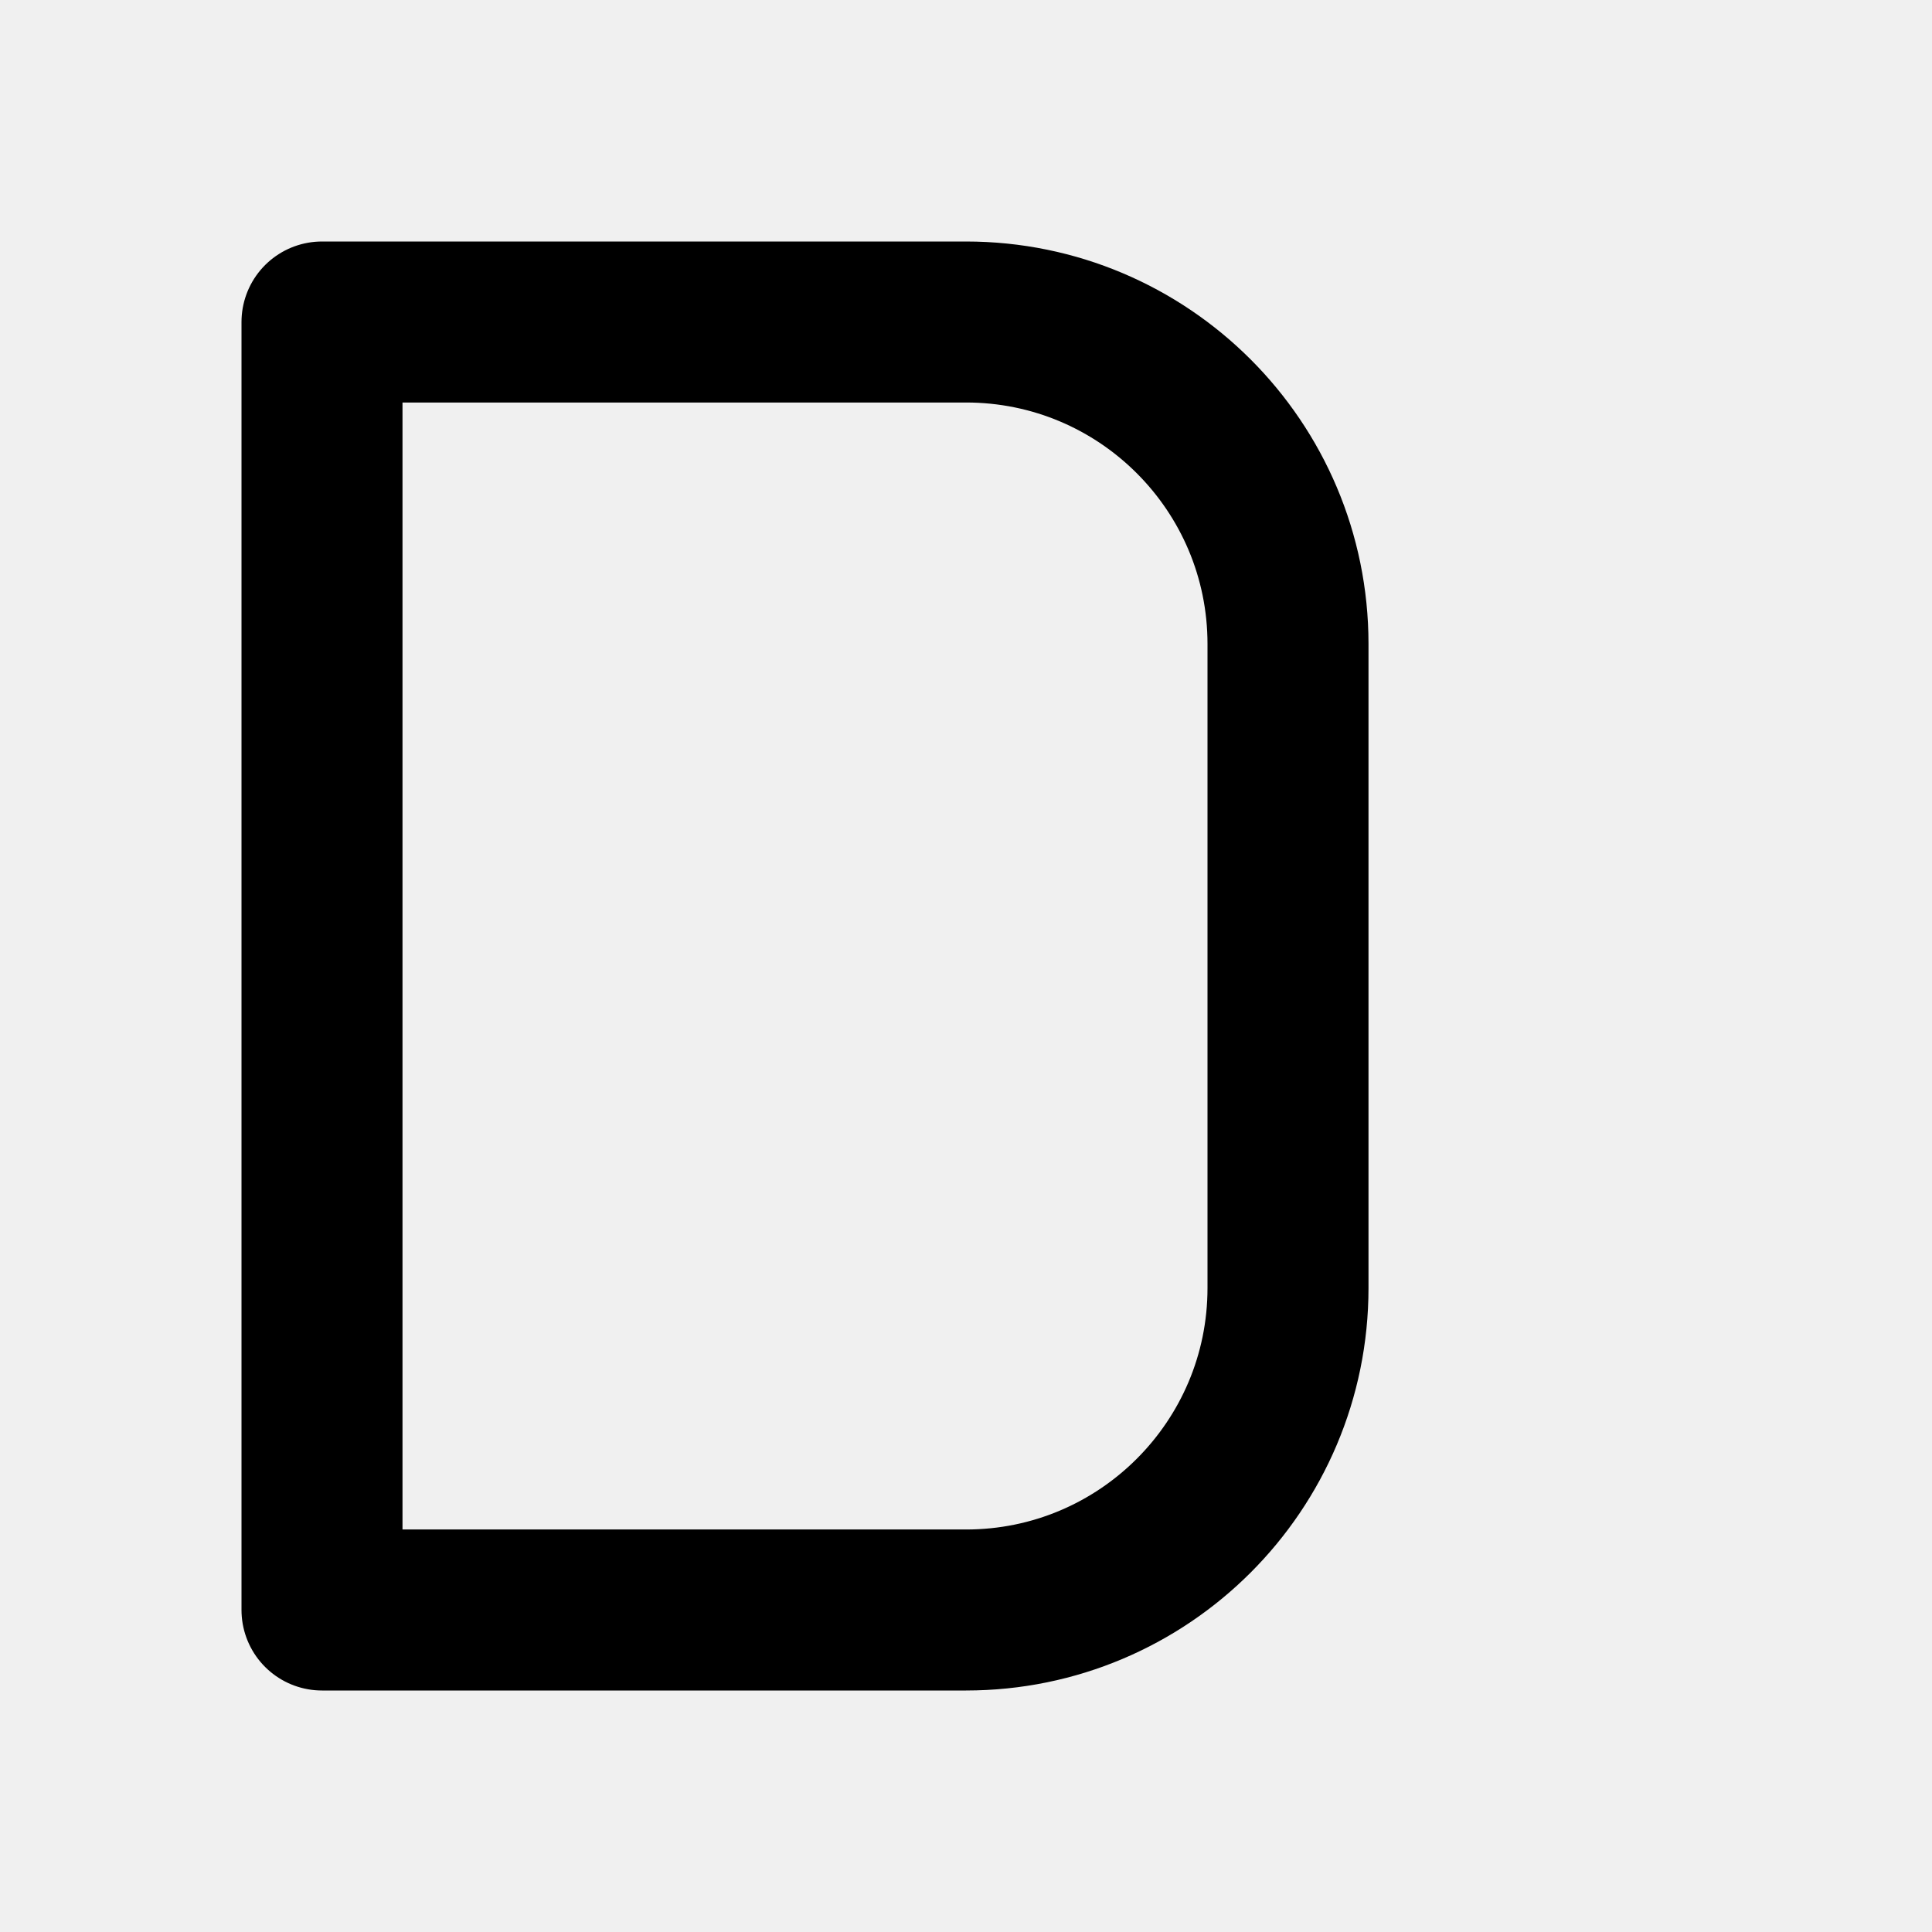
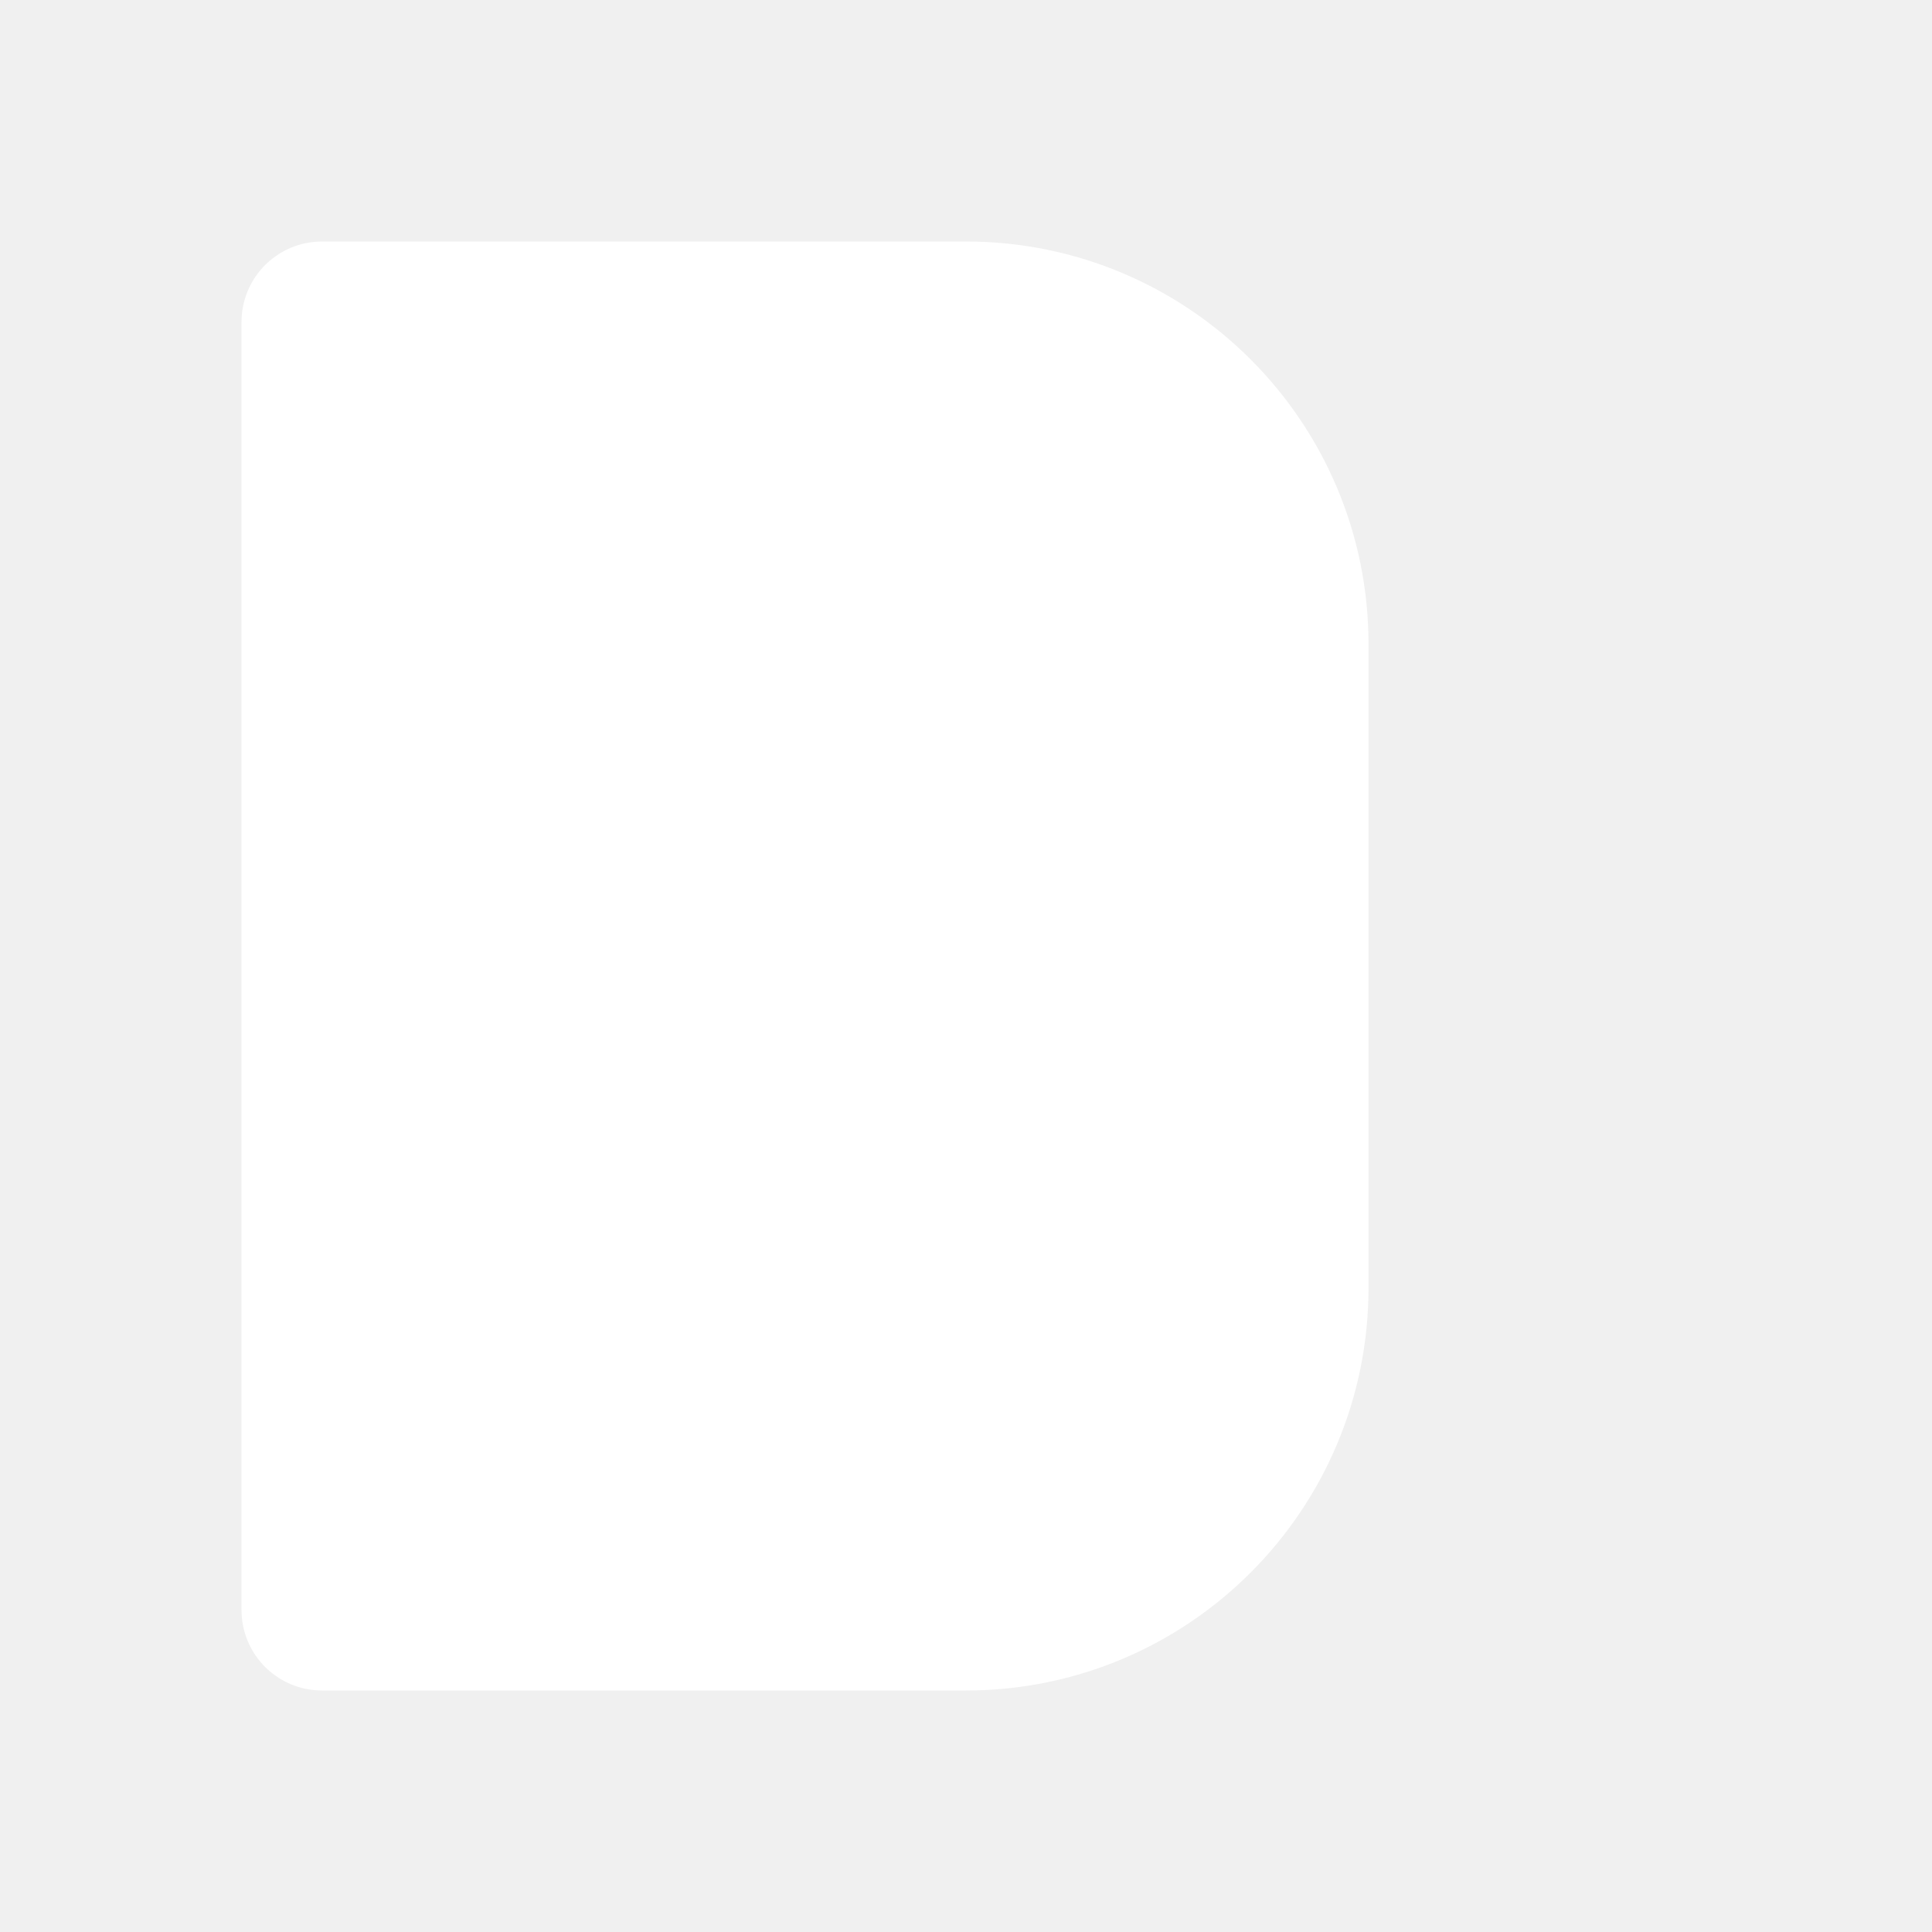
- <svg xmlns="http://www.w3.org/2000/svg" width="100" height="100" viewBox="0 0 24 24" fill="none" stroke="currentColor" stroke-width="2" stroke-linecap="round" stroke-linejoin="round">
+ <svg xmlns="http://www.w3.org/2000/svg" width="100" height="100" viewBox="0 0 24 24" fill="white" stroke="white" stroke-width="2" stroke-linecap="round" stroke-linejoin="round">
  <path d="M4 4h8a4 4 0 0 1 4 4v8a4 4 0 0 1-4 4H4V4z" />
</svg>
